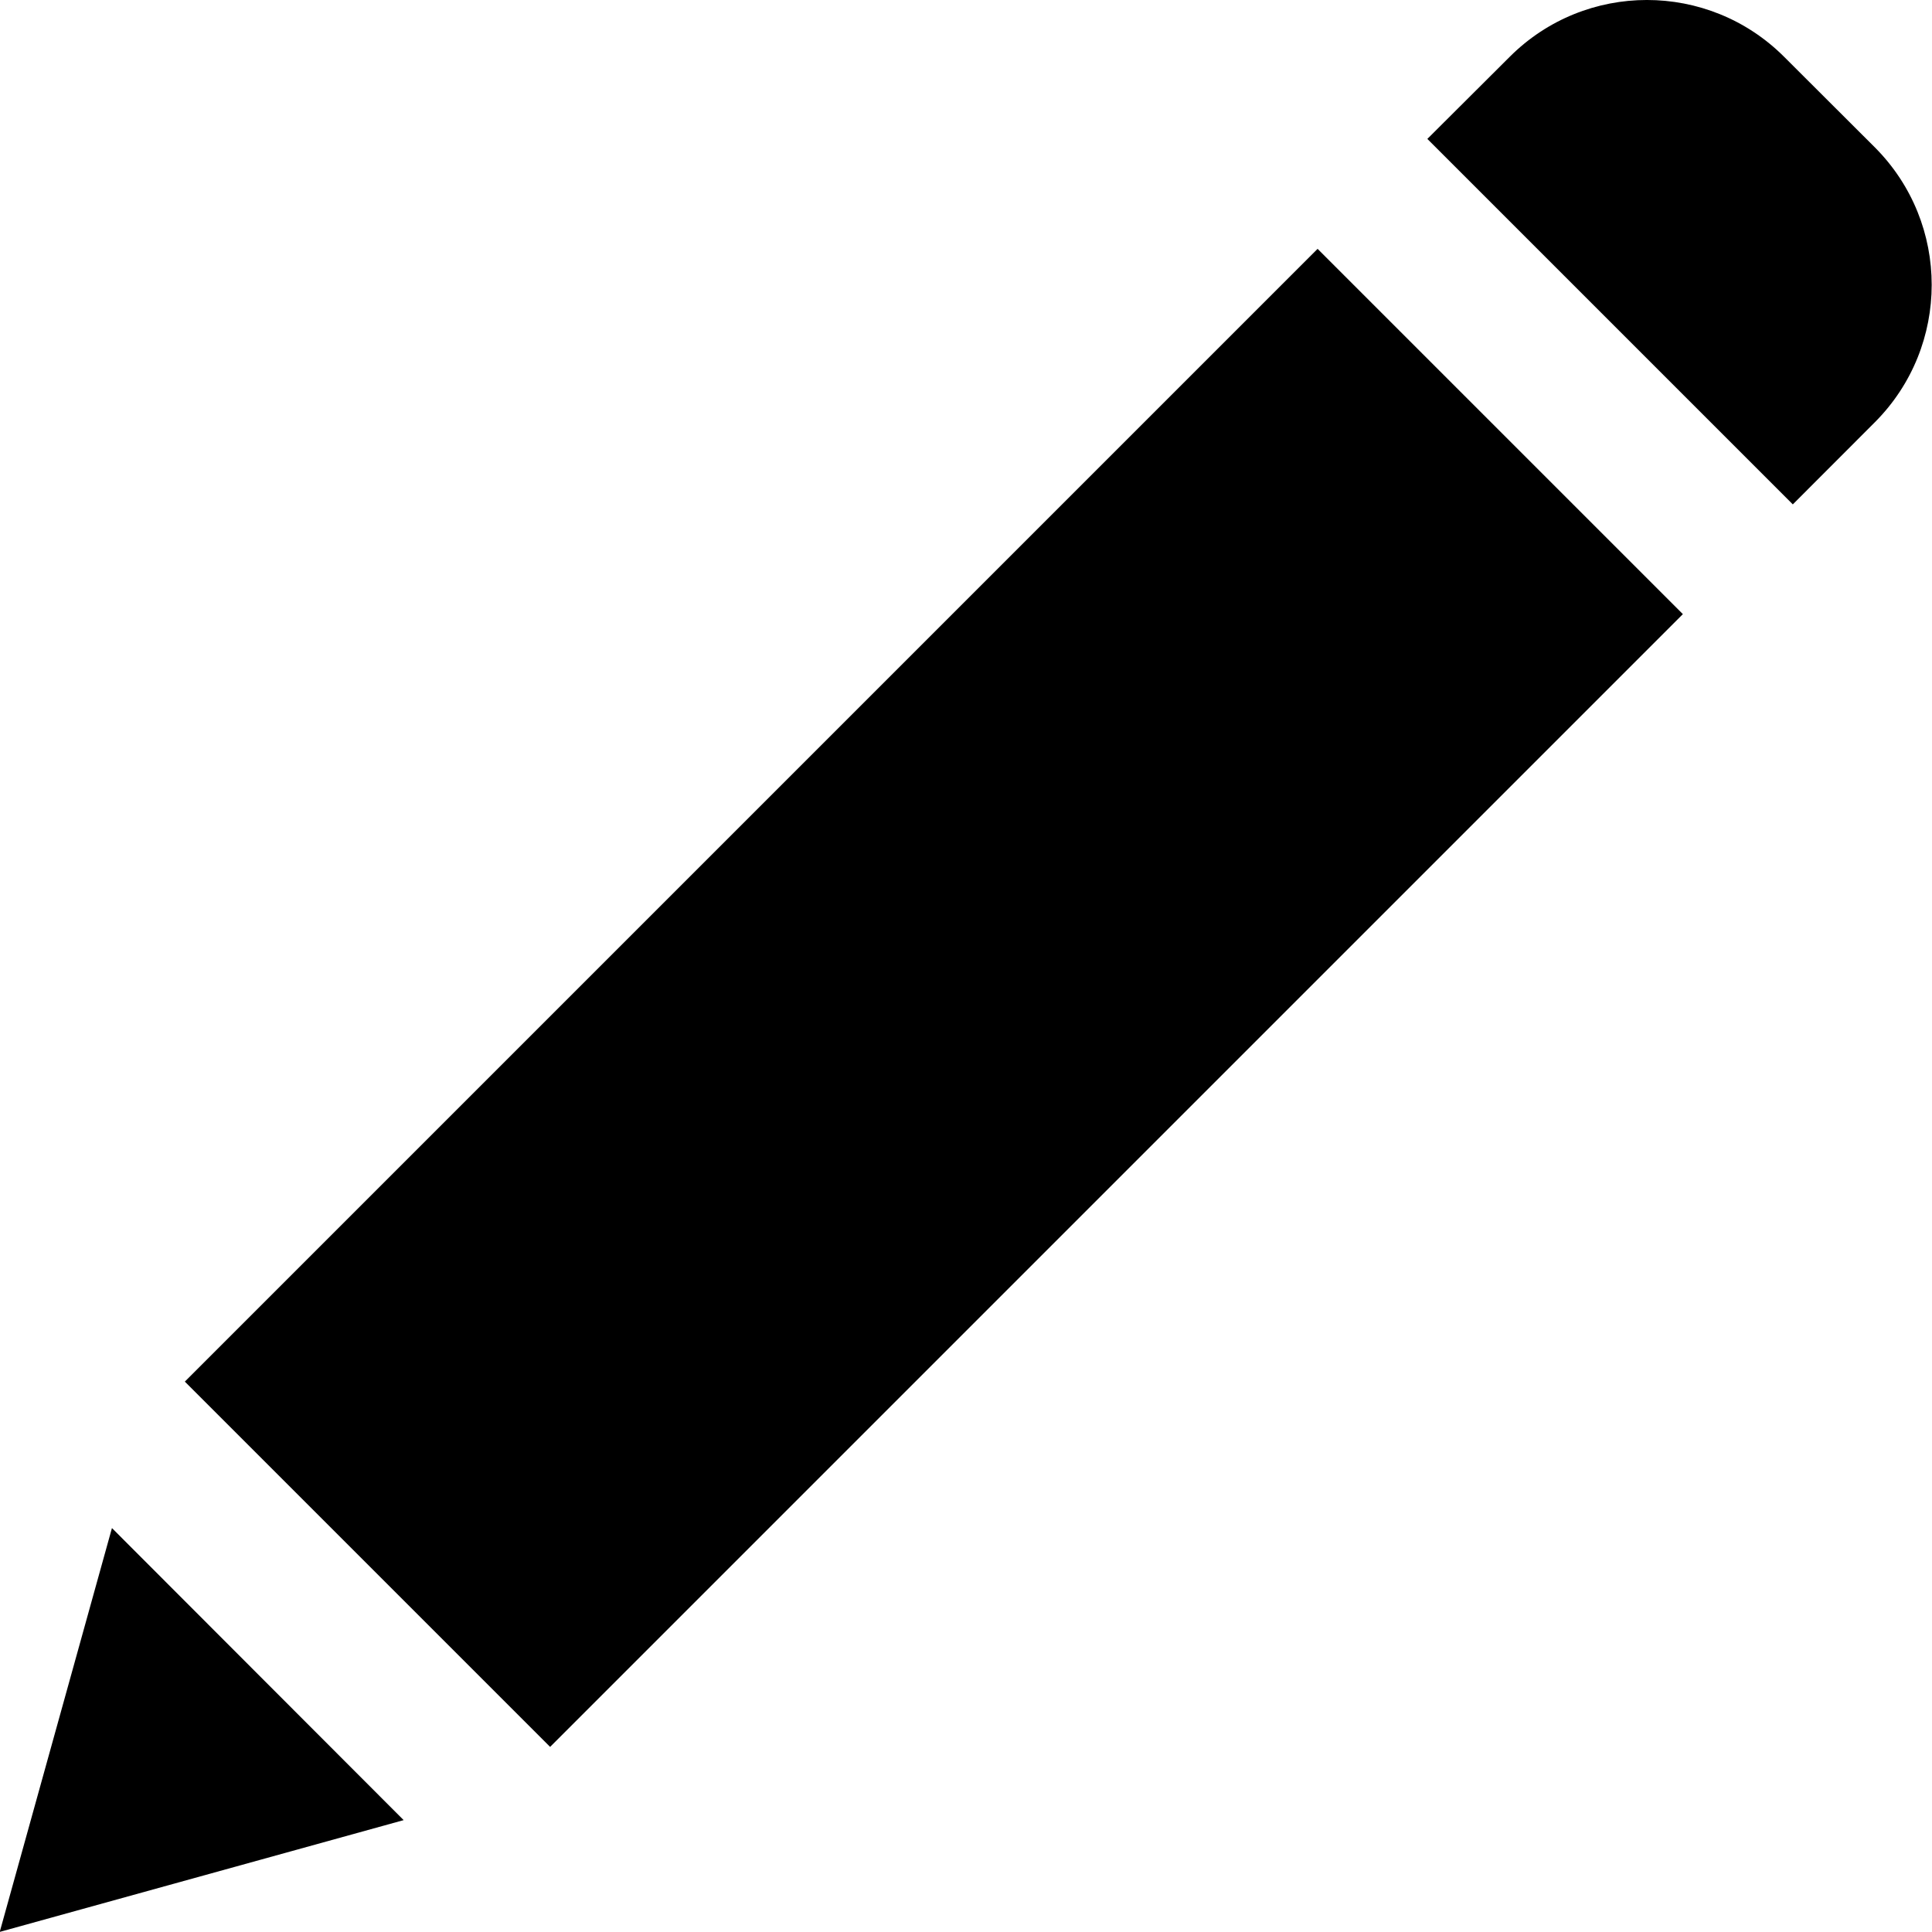
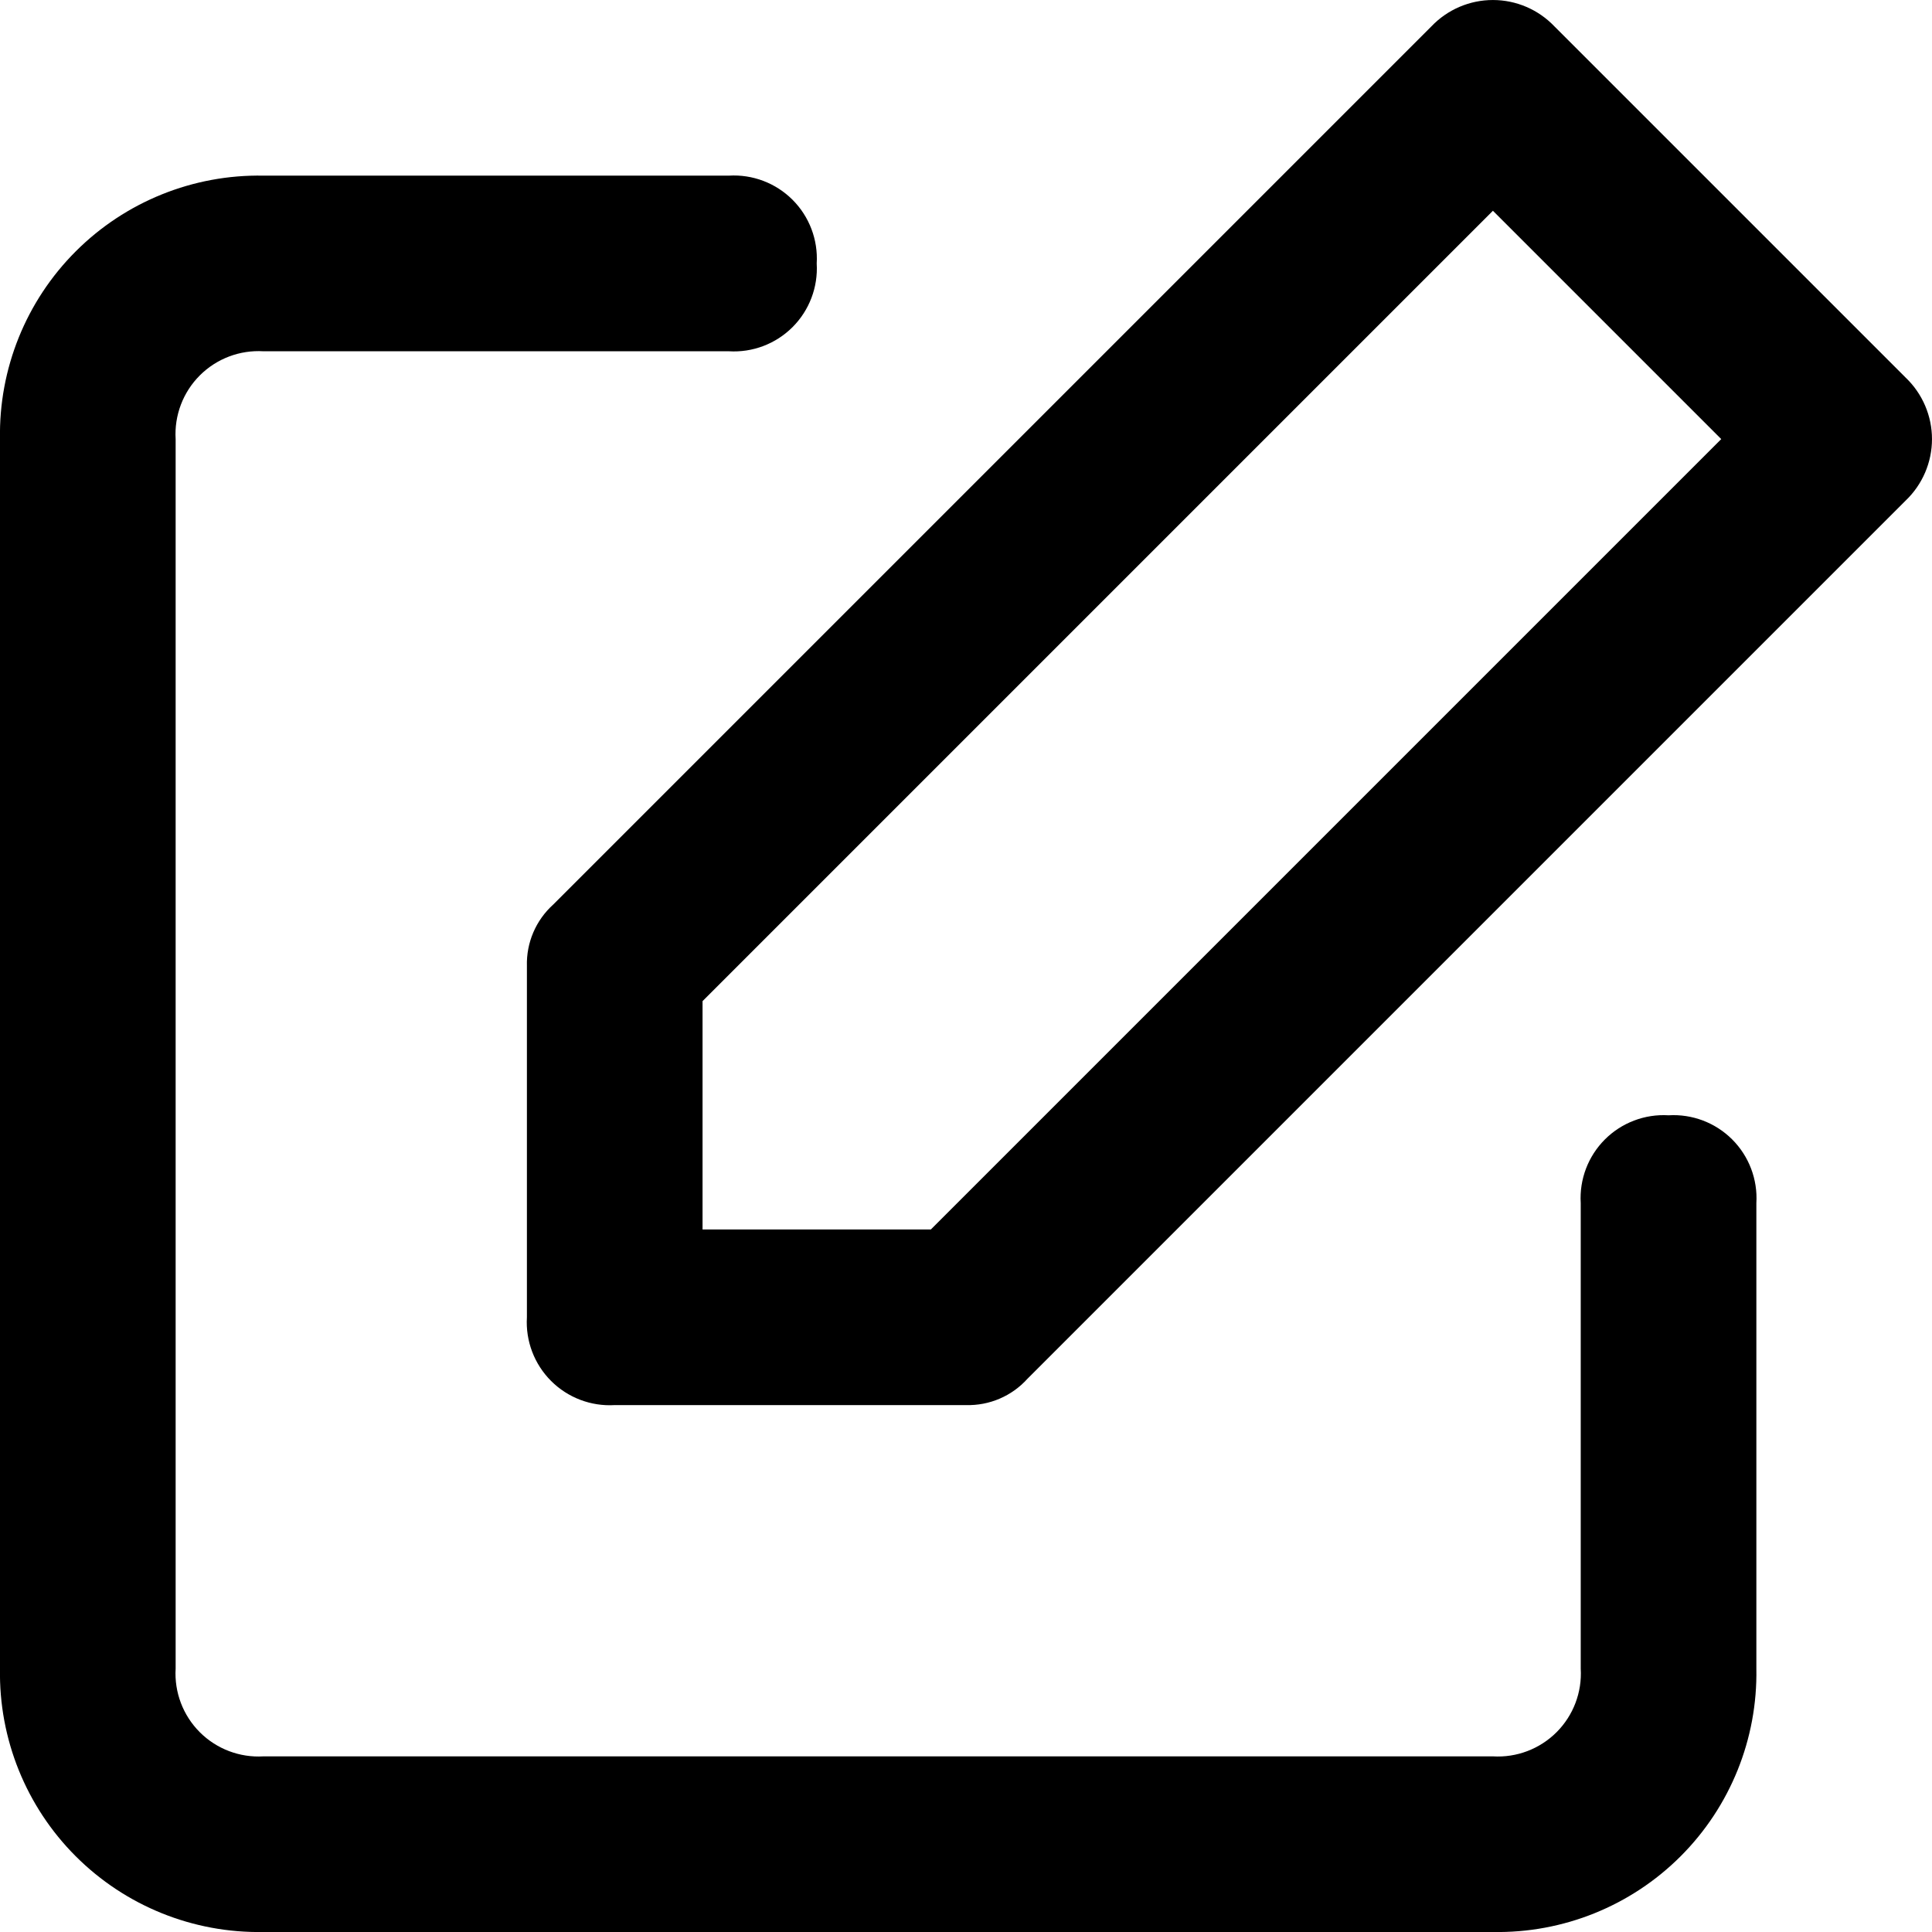
- <svg xmlns="http://www.w3.org/2000/svg" width="22" height="22.002" viewBox="0 0 22 22.002">
-   <path id="Union_20" data-name="Union 20" d="M17015.271,19388.4l3.322,3.326-4.6,1.273Zm.83-1.668,12.9-12.9,4.16,4.16-12.9,12.9Zm14.15-14.152.939-.936a2.21,2.21,0,0,1,3.123,0l1.037,1.035a2.216,2.216,0,0,1,0,3.125l-.937.938Z" transform="translate(-17013.996 -19370.998)" />
+ <svg xmlns="http://www.w3.org/2000/svg" id="svg" width="22" height="22" viewBox="0 0 22 22">
+   <path id="Path_10809" data-name="Path 10809" d="M19,12.7a.945.945,0,0,0-1,1V19a.945.945,0,0,1-1,1H3a.945.945,0,0,1-1-1V5A.945.945,0,0,1,3,4H8.3a.945.945,0,0,0,1-1,.945.945,0,0,0-1-1H3A2.946,2.946,0,0,0,0,5V19a2.946,2.946,0,0,0,3,3H17a2.946,2.946,0,0,0,3-3V13.7A.945.945,0,0,0,19,12.7Z" />
+   <path id="Path_10810" data-name="Path 10810" d="M21.7,4.3l-4-4a.967.967,0,0,0-1.4,0l-10,10A.908.908,0,0,0,6,11v4a.945.945,0,0,0,1,1h4a.908.908,0,0,0,.7-.3l10-10A.967.967,0,0,0,21.7,4.3ZM10.6,14H8V11.4l9-9L19.6,5Z" />
</svg>
